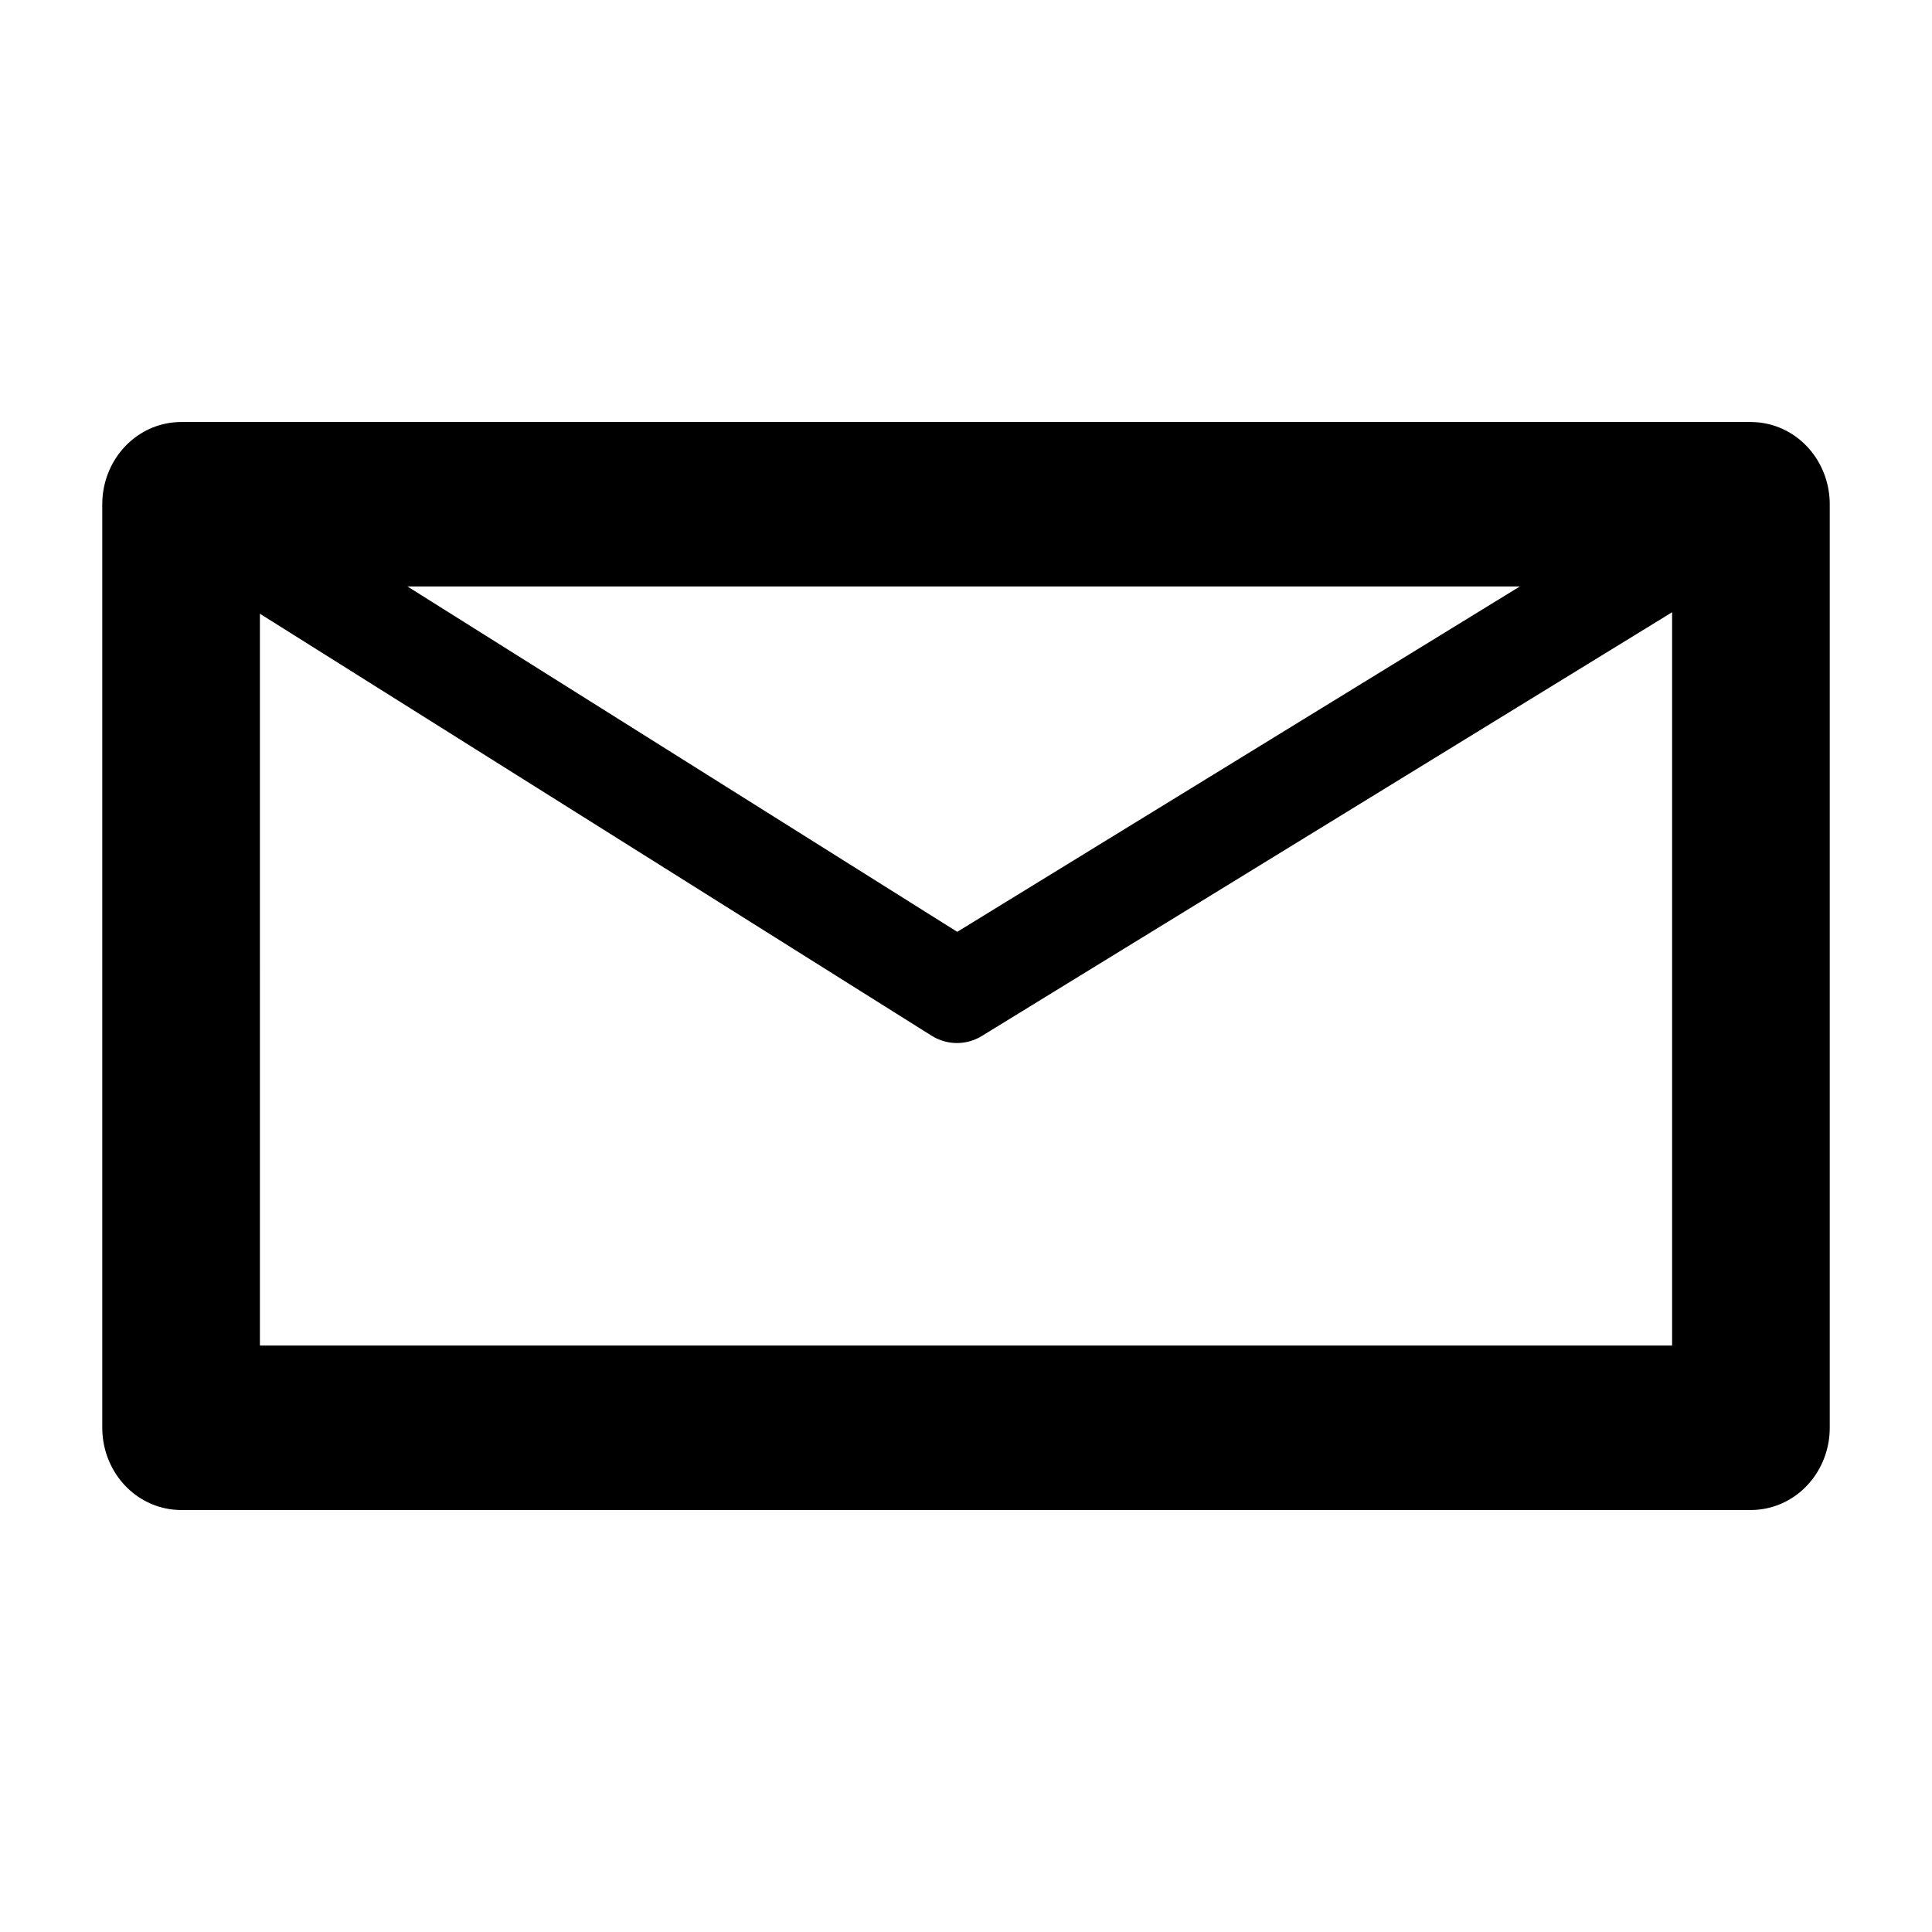
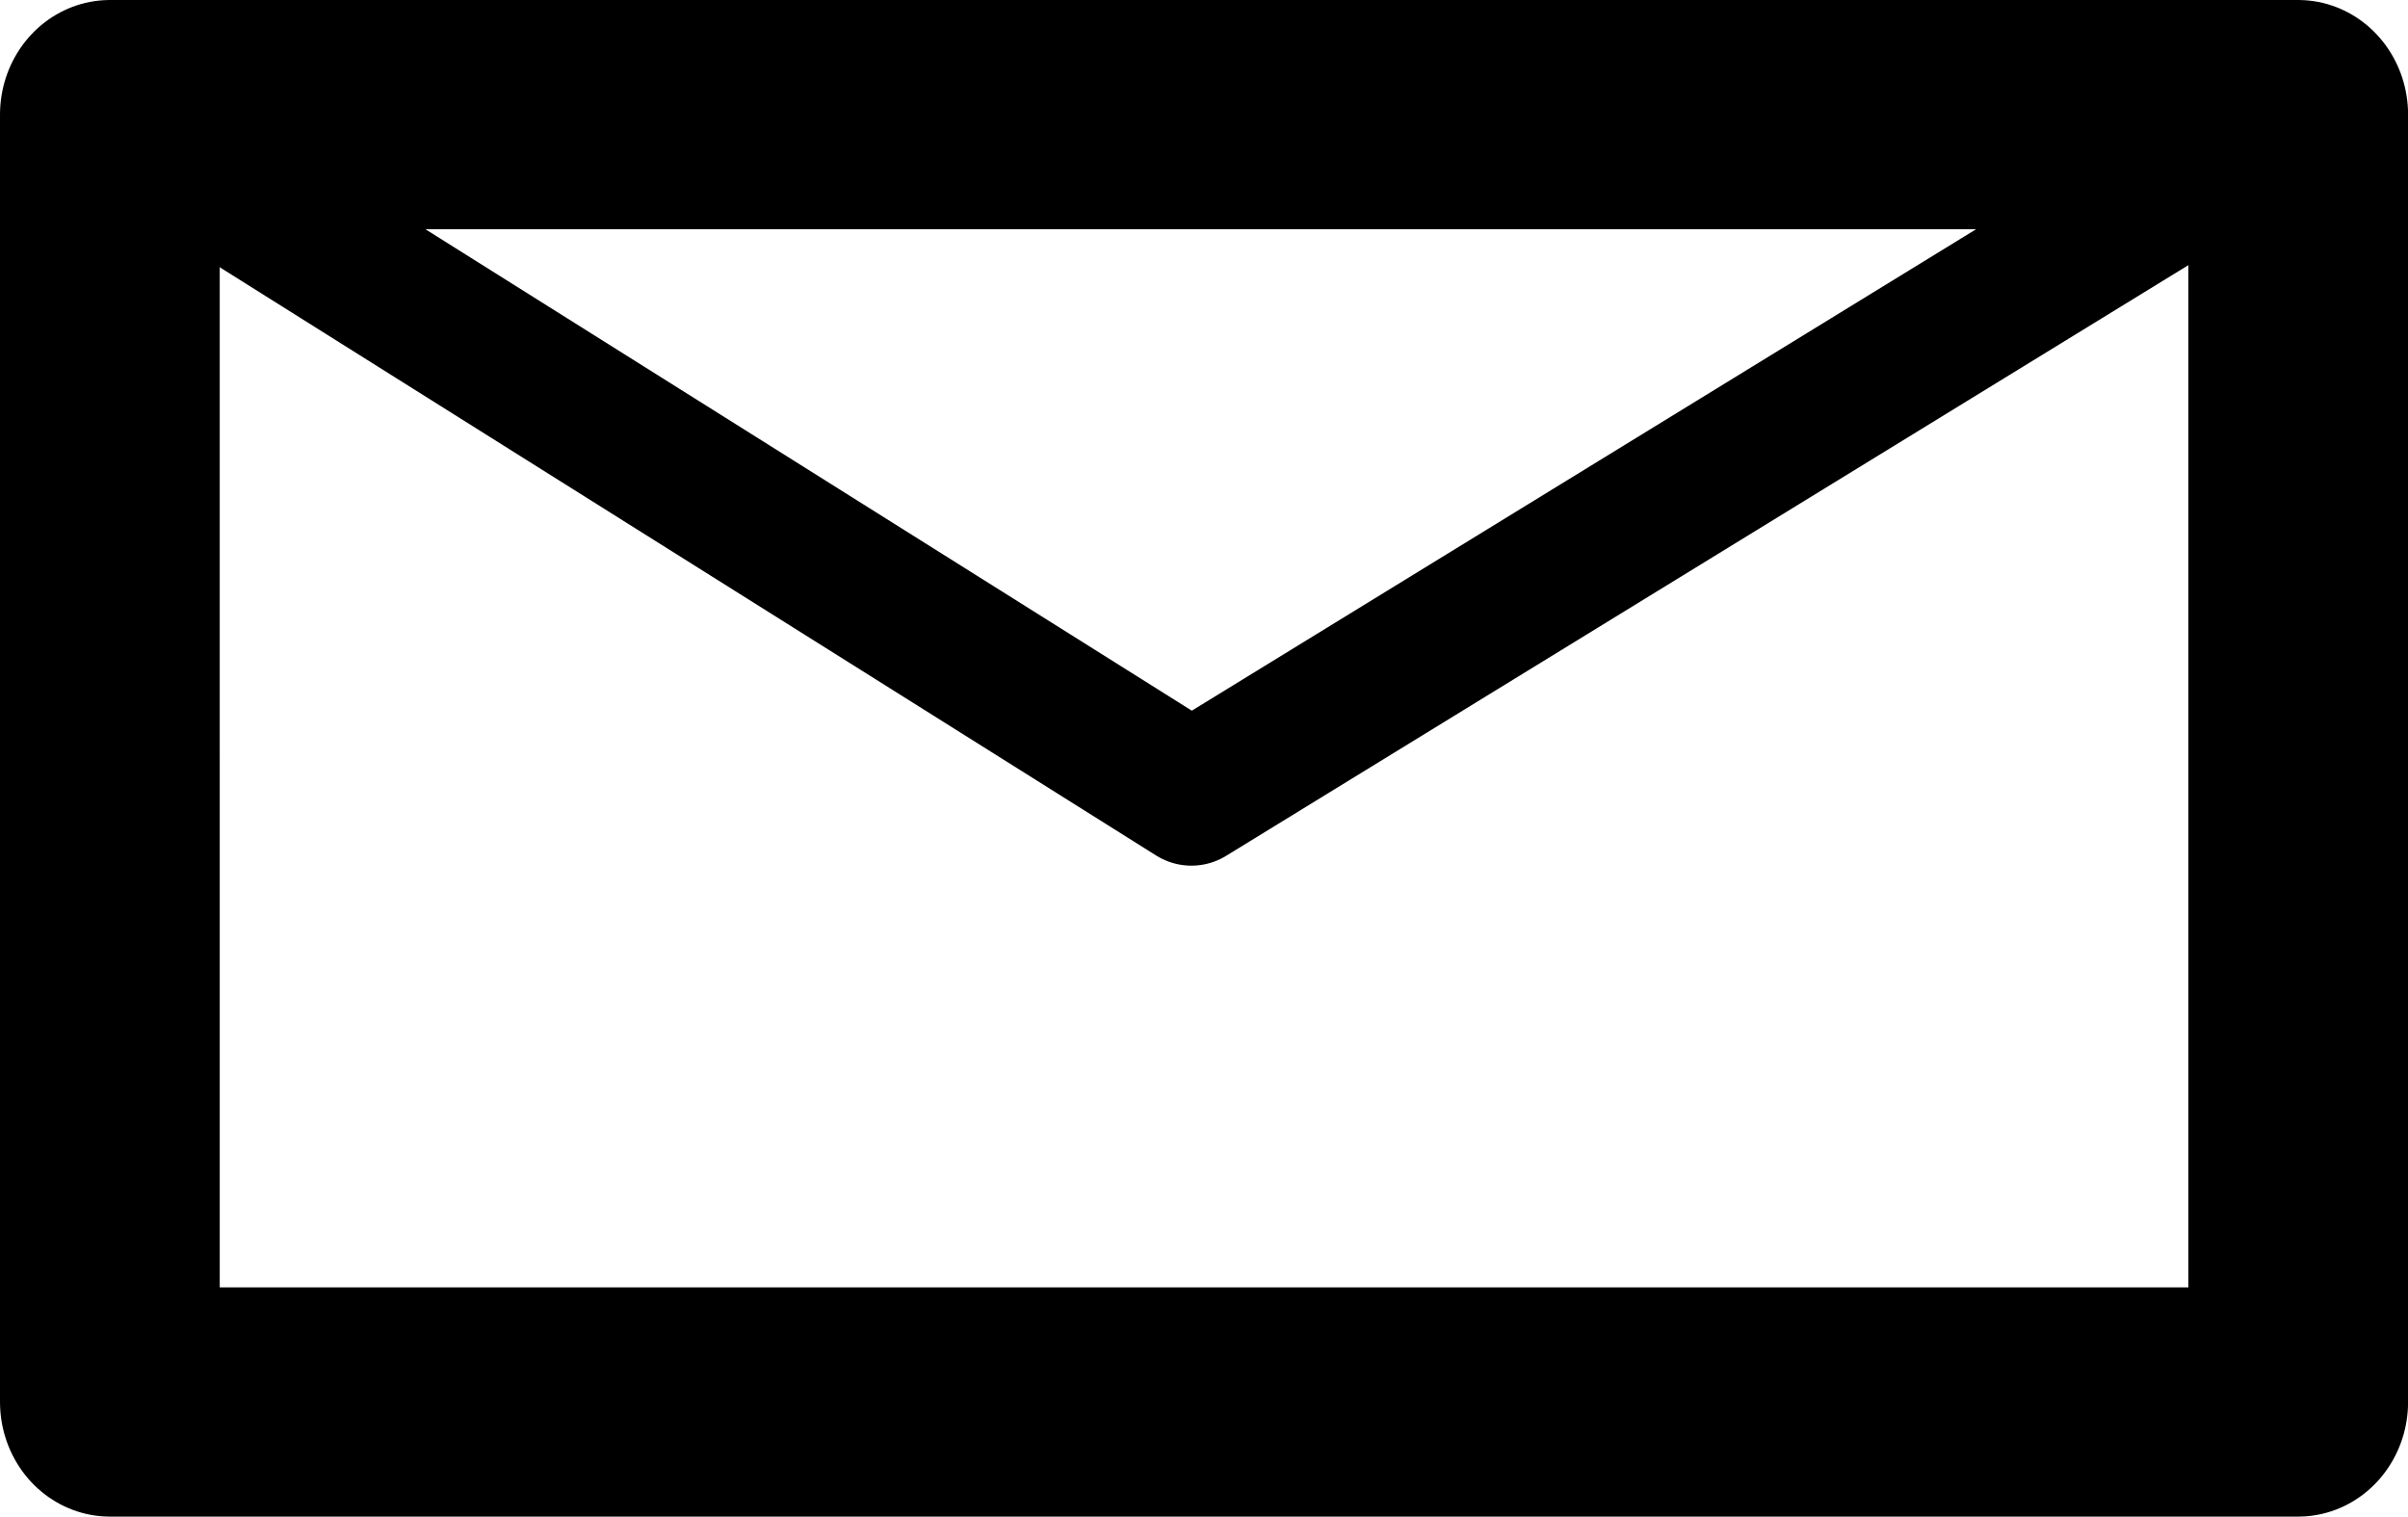
- <svg xmlns="http://www.w3.org/2000/svg" id="svg1" viewBox="0 0 60 60" _SVGFile__filename="oldscale/apps/xfmail.svg" version="1.0" y="0" x="0">
-   <path id="path1721" style="stroke-linejoin:round;stroke:#ffffff00;stroke-linecap:round;stroke-width:10;fill:none" d="m5.624 15.659h48.752v28.682h-48.752l-0-28.682z" />
-   <g id="g1717" transform="matrix(.94142 0 0 .93932 1.3731 1.2806)">
-     <path id="path589" style="stroke-linejoin:round;fill-rule:evenodd;stroke:#000000;stroke-linecap:round;stroke-width:30.501;fill:#ffffff00" d="m69.819 119.6h303.75v171.31h-303.75l-0.001-171.31z" transform="matrix(.17049 0 0 .17824 -7.3882 -6.0097)" />
-     <path id="path590" style="stroke-linejoin:round;stroke:#000000;stroke-linecap:round;stroke-width:19.063;fill:none" transform="matrix(.17049 0 0 .17824 -7.3882 -6.0097)" d="m69.819 119.6l150.12 90.41 153.63-90.41" />
+ <svg xmlns="http://www.w3.org/2000/svg" width="14.194mm" height="8.94mm" viewBox="0 0 14.194 8.94" version="1.1" id="svg453">
+   <defs id="defs450" />
+   <g id="layer1" transform="translate(-93.58662,-149.3857)">
+     <g id="g1717" transform="matrix(0.249084,0,0,0.2485284,93.10962,146.2569)">
+       <g id="g11658">
+         <path id="path589" style="fill:none;fill-opacity:1;fill-rule:evenodd;stroke:#000000;stroke-width:30.501;stroke-linecap:round;stroke-linejoin:round" d="m 69.819,119.6 h 303.75 V 290.91 H 69.819 L 69.818,119.6 Z" transform="matrix(0.17049,0,0,0.17824,-7.3882,-6.0097)" />
+       </g>
+       <path id="path590" style="fill:none;stroke:#000000;stroke-width:19.063;stroke-linecap:round;stroke-linejoin:round" transform="matrix(0.17049,0,0,0.17824,-7.3882,-6.0097)" d="m 69.819,119.6 150.12,90.41 153.63,-90.41" />
+       <path style="fill:none;stroke-width:0.117" d="m 358.654,581.904 c 0,-9.007 0.029,-11.254 0.147,-11.159 0.081,0.065 4.793,3.04 10.471,6.611 9.634,6.059 10.364,6.496 10.911,6.532 l 0.587,0.039 10.442,-6.411 c 5.743,-3.526 10.613,-6.517 10.823,-6.645 l 0.381,-0.234 v 11.273 11.272 h -21.881 -21.881 z" id="path657" transform="matrix(1.062225,0,0,1.0646,-373.808,-588.4916)" />
+       <path style="fill:none;stroke-width:0.117" d="m 358.654,581.904 c 0,-9.007 0.029,-11.254 0.147,-11.159 0.081,0.065 4.793,3.04 10.471,6.611 9.634,6.059 10.364,6.496 10.911,6.532 l 0.587,0.039 10.442,-6.411 c 5.743,-3.526 10.613,-6.517 10.823,-6.645 l 0.381,-0.234 v 11.273 11.272 h -21.881 -21.881 z" id="path807" transform="matrix(1.062225,0,0,1.0646,-373.808,-588.4916)" />
+       <path style="fill:none;stroke-width:0.117" d="m 371.847,575.065 -8.422,-5.29 8.525,-0.03 c 4.689,-0.017 12.357,-0.017 17.041,0 l 8.516,0.03 -8.619,5.29 -8.619,5.29 z" id="path846" transform="matrix(1.062225,0,0,1.0646,-373.808,-588.4916)" />
+       <path style="fill:none;stroke-width:0.117" d="m 355.374,598.19 c -0.223,-0.071 -0.603,-0.328 -0.846,-0.571 -0.853,-0.853 -0.81,0.044 -0.775,-16.414 l 0.032,-14.716 0.329,-0.56 c 0.181,-0.308 0.547,-0.704 0.813,-0.88 l 0.484,-0.32 h 25.135 25.135 l 0.509,0.357 c 0.28,0.196 0.641,0.592 0.802,0.88 l 0.293,0.523 v 15.017 15.017 l -0.329,0.56 c -0.181,0.308 -0.547,0.704 -0.813,0.88 l -0.484,0.32 -24.94,0.018 c -17.935,0.013 -25.053,-0.018 -25.345,-0.112 z m 47.158,-16.338 c 0,-6.295 -0.04,-11.423 -0.088,-11.395 -0.048,0.028 -4.76,2.918 -10.471,6.422 -5.711,3.504 -10.594,6.493 -10.852,6.642 -0.934,0.538 -0.734,0.634 -7.401,-3.555 -3.35,-2.105 -8.137,-5.113 -10.638,-6.682 l -4.546,-2.854 v 11.434 11.434 h 21.998 21.998 z m -13.408,-6.763 8.656,-5.314 -8.643,-0.03 c -4.754,-0.017 -12.544,-0.017 -17.312,0 l -8.669,0.03 8.513,5.36 c 4.682,2.948 8.578,5.339 8.656,5.314 0.079,-0.025 4.038,-2.437 8.799,-5.36 z" id="path885" transform="matrix(1.062225,0,0,1.0646,-373.808,-588.4916)" />
+       <path style="fill:none;stroke-width:0.117" d="m 355.374,598.19 c -0.223,-0.071 -0.603,-0.328 -0.846,-0.571 -0.853,-0.853 -0.81,0.044 -0.775,-16.414 l 0.032,-14.716 0.329,-0.56 c 0.181,-0.308 0.547,-0.704 0.813,-0.88 l 0.484,-0.32 h 25.135 25.135 l 0.509,0.357 c 0.28,0.196 0.641,0.592 0.802,0.88 l 0.293,0.523 v 15.017 15.017 l -0.329,0.56 c -0.181,0.308 -0.547,0.704 -0.813,0.88 l -0.484,0.32 -24.94,0.018 c -17.935,0.013 -25.053,-0.018 -25.345,-0.112 z m 47.158,-16.338 c 0,-6.295 -0.04,-11.423 -0.088,-11.395 -0.048,0.028 -4.76,2.918 -10.471,6.422 -5.711,3.504 -10.594,6.493 -10.852,6.642 -0.934,0.538 -0.734,0.634 -7.401,-3.555 -3.35,-2.105 -8.137,-5.113 -10.638,-6.682 l -4.546,-2.854 v 11.434 11.434 h 21.998 21.998 z m -13.408,-6.763 8.656,-5.314 -8.643,-0.03 c -4.754,-0.017 -12.544,-0.017 -17.312,0 l -8.669,0.03 8.513,5.36 c 4.682,2.948 8.578,5.339 8.656,5.314 0.079,-0.025 4.038,-2.437 8.799,-5.36 z" id="path924" transform="matrix(1.062225,0,0,1.0646,-373.808,-588.4916)" />
+       <path id="path963" style="fill:none;stroke-width:0.117" transform="matrix(1.062225,0,0,1.0646,-373.808,-588.4916)" d="m 355.41,564.73 -0.482,0.32 c -0.266,0.176 -0.633,0.571 -0.814,0.879 l -0.328,0.561 -0.031,14.715 c -0.035,16.458 -0.077,15.561 0.775,16.414 0.242,0.242 0.623,0.501 0.846,0.572 0.291,0.093 7.409,0.124 25.344,0.111 l 24.939,-0.018 0.484,-0.32 c 0.266,-0.176 0.631,-0.573 0.812,-0.881 l 0.328,-0.559 V 581.508 566.49 l -0.293,-0.523 c -0.161,-0.287 -0.521,-0.682 -0.801,-0.879 l -0.51,-0.357 h -25.135 z m 16.414,5.014 c 4.768,-0.017 12.559,-0.017 17.312,0 l 8.643,0.031 -8.654,5.314 c -4.761,2.923 -8.72,5.334 -8.799,5.359 -0.079,0.025 -3.974,-2.367 -8.656,-5.314 l -8.514,-5.359 z m -13.287,0.686 4.545,2.855 c 2.5,1.57 7.288,4.576 10.639,6.682 6.666,4.189 6.466,4.093 7.4,3.555 0.258,-0.149 5.141,-3.136 10.852,-6.641 5.711,-3.504 10.422,-6.396 10.471,-6.424 0.048,-0.028 0.09,5.099 0.09,11.395 v 11.447 h -21.998 -21.998 v -11.436 z" />
+       <path style="fill:none;fill-rule:evenodd;stroke-width:0.117" d="m 358.654,581.904 c 0,-9.007 0.029,-11.254 0.147,-11.159 0.081,0.065 4.793,3.04 10.471,6.611 9.634,6.059 10.364,6.496 10.911,6.532 l 0.587,0.039 10.442,-6.411 c 5.743,-3.526 10.613,-6.517 10.823,-6.645 l 0.381,-0.234 v 11.273 11.272 h -21.881 -21.881 z" id="path1805" transform="matrix(1.062225,0,0,1.0646,-373.808,-588.4916)" />
+       <path style="fill:none;fill-rule:evenodd;stroke-width:0.117" d="m 358.654,581.904 c 0,-9.007 0.029,-11.254 0.147,-11.159 0.081,0.065 4.793,3.04 10.471,6.611 9.634,6.059 10.364,6.496 10.911,6.532 l 0.587,0.039 10.442,-6.411 c 5.743,-3.526 10.613,-6.517 10.823,-6.645 l 0.381,-0.234 v 11.273 11.272 h -21.881 -21.881 z" id="path1844" transform="matrix(1.062225,0,0,1.0646,-373.808,-588.4916)" />
+       <path style="fill:none;fill-rule:evenodd;stroke-width:0.117" d="m 358.654,581.904 c 0,-9.007 0.029,-11.254 0.147,-11.159 0.081,0.065 4.793,3.04 10.471,6.611 9.634,6.059 10.364,6.496 10.911,6.532 l 0.587,0.039 10.442,-6.411 c 5.743,-3.526 10.613,-6.517 10.823,-6.645 l 0.381,-0.234 v 11.273 11.272 h -21.881 -21.881 z" id="path1883" transform="matrix(1.062225,0,0,1.0646,-373.808,-588.4916)" />
+       <path style="fill:none;fill-rule:evenodd;stroke-width:0.117" d="m 358.654,581.904 c 0,-9.007 0.029,-11.254 0.147,-11.159 0.081,0.065 4.793,3.04 10.471,6.611 9.634,6.059 10.364,6.496 10.911,6.532 l 0.587,0.039 10.442,-6.411 c 5.743,-3.526 10.613,-6.517 10.823,-6.645 l 0.381,-0.234 v 11.273 11.272 h -21.881 -21.881 z" id="path1922" transform="matrix(1.062225,0,0,1.0646,-373.808,-588.4916)" />
+     </g>
  </g>
</svg>
